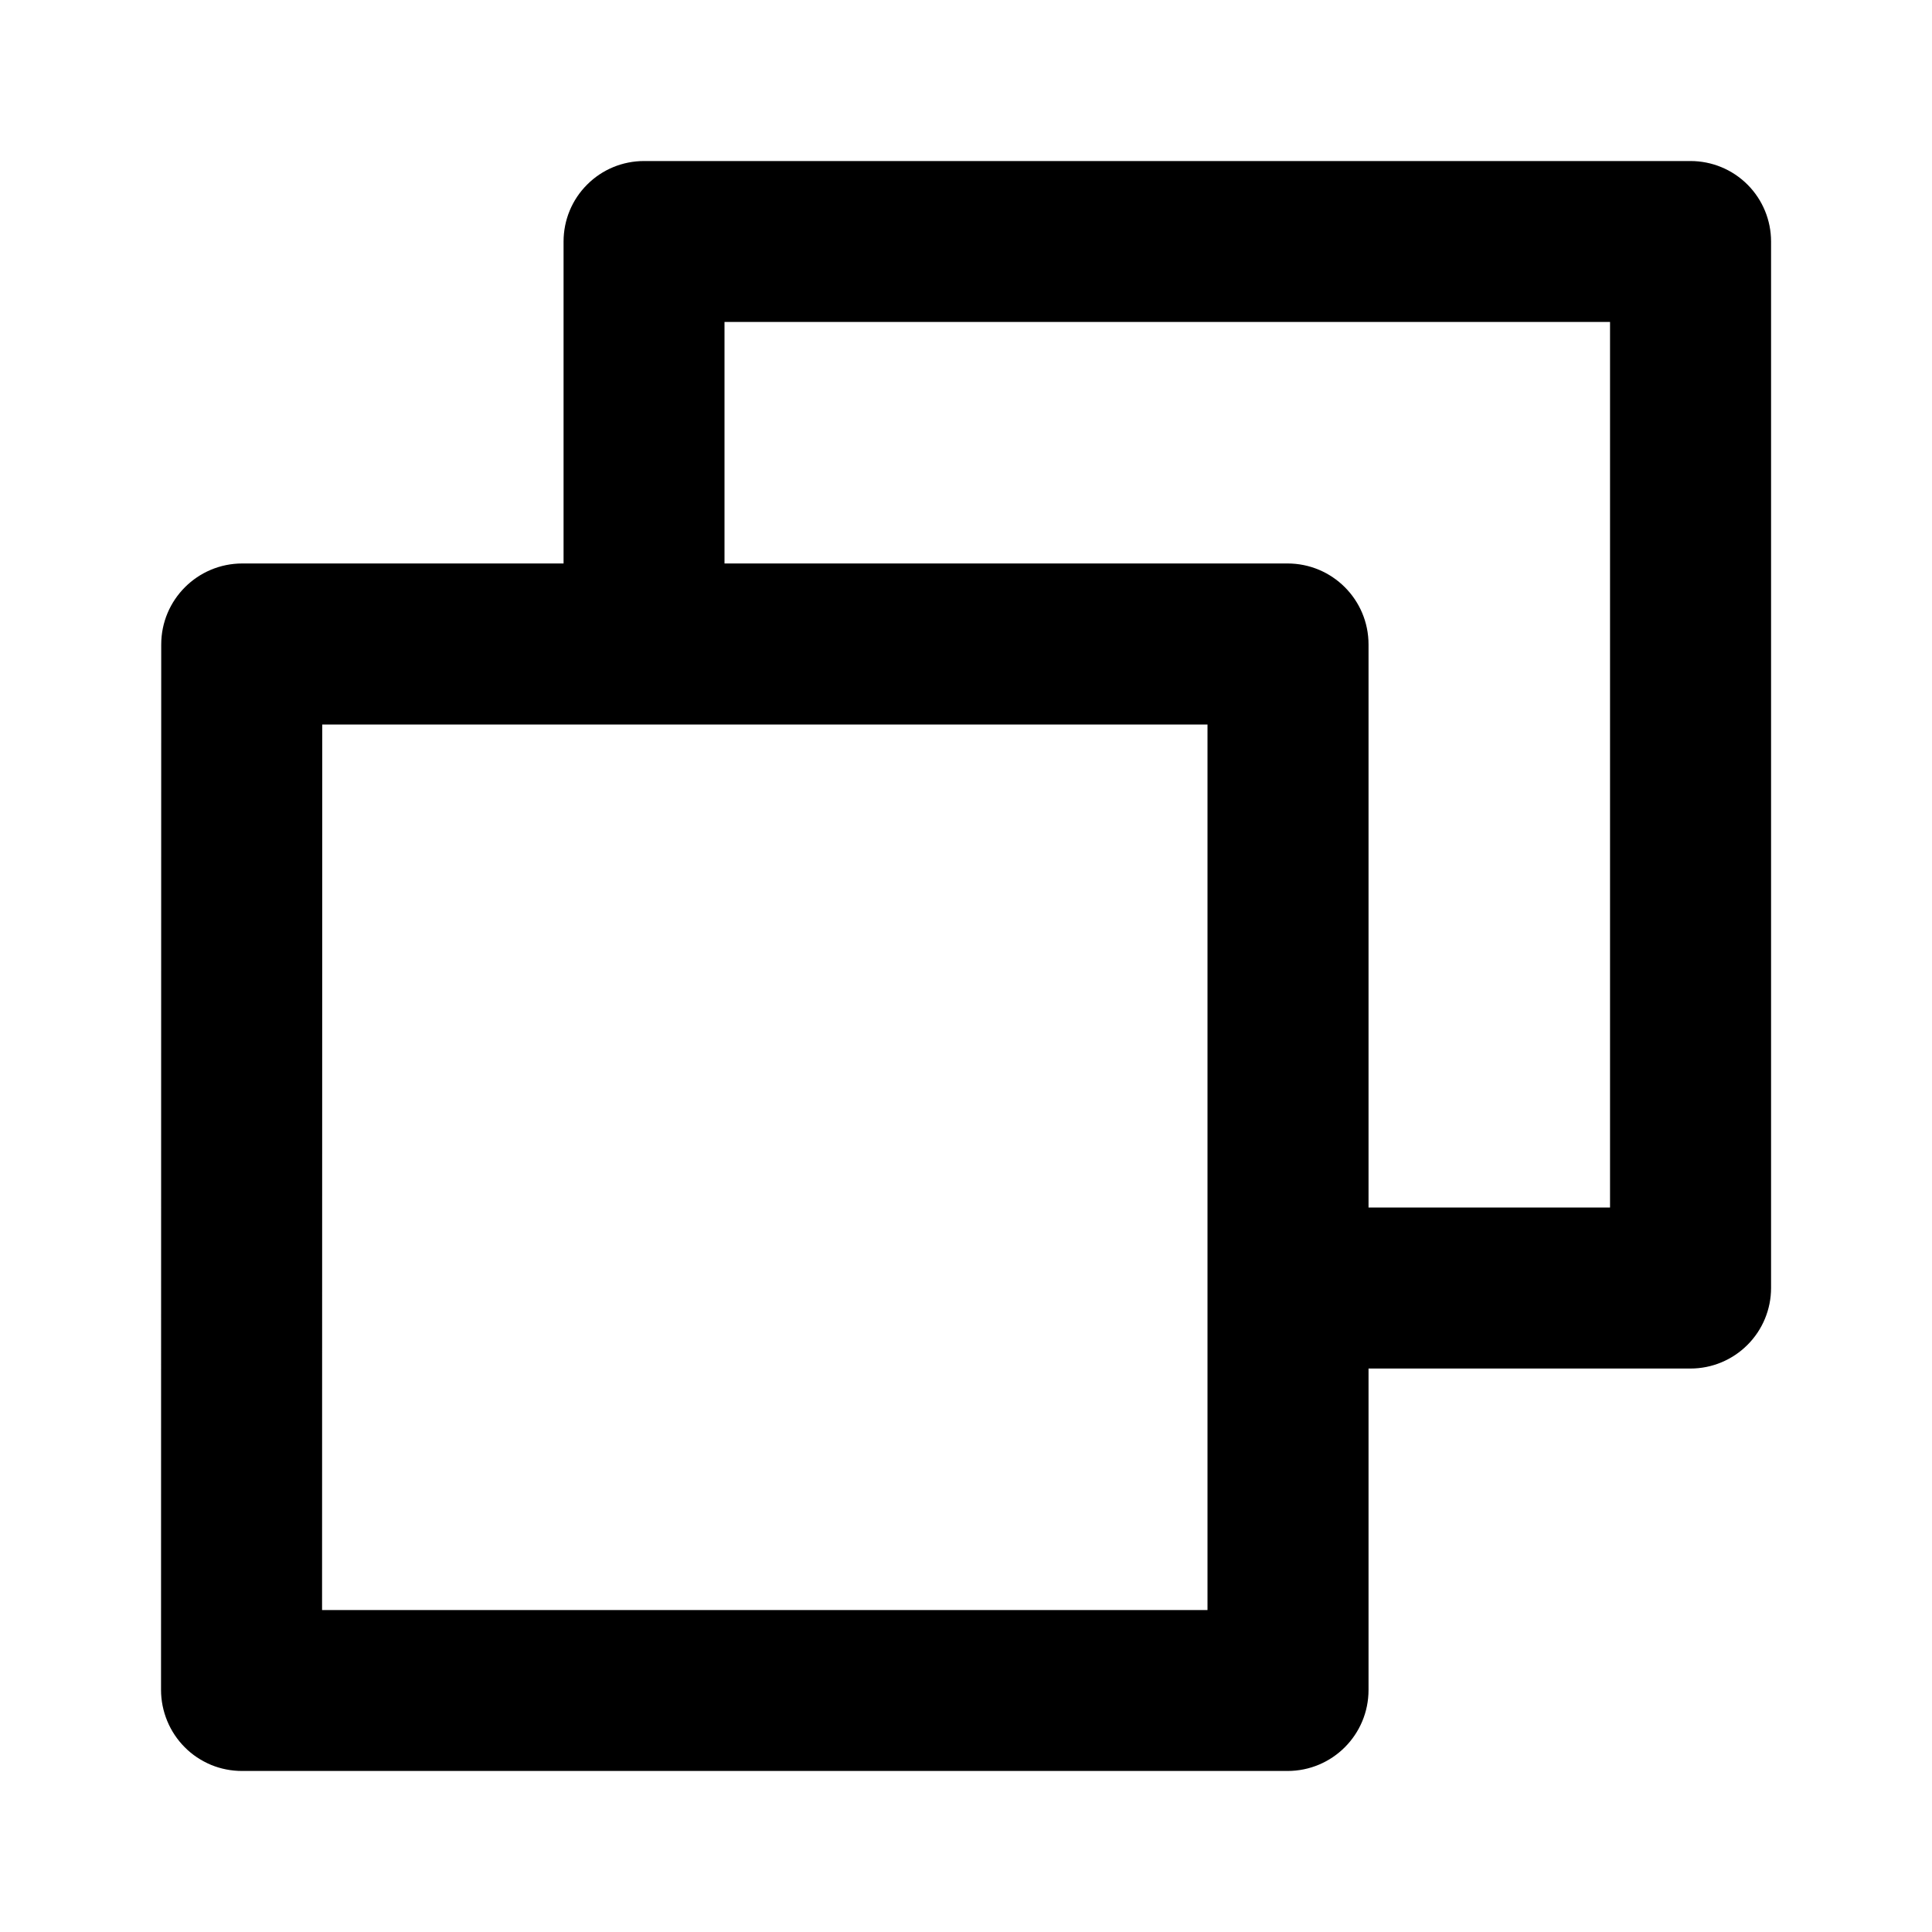
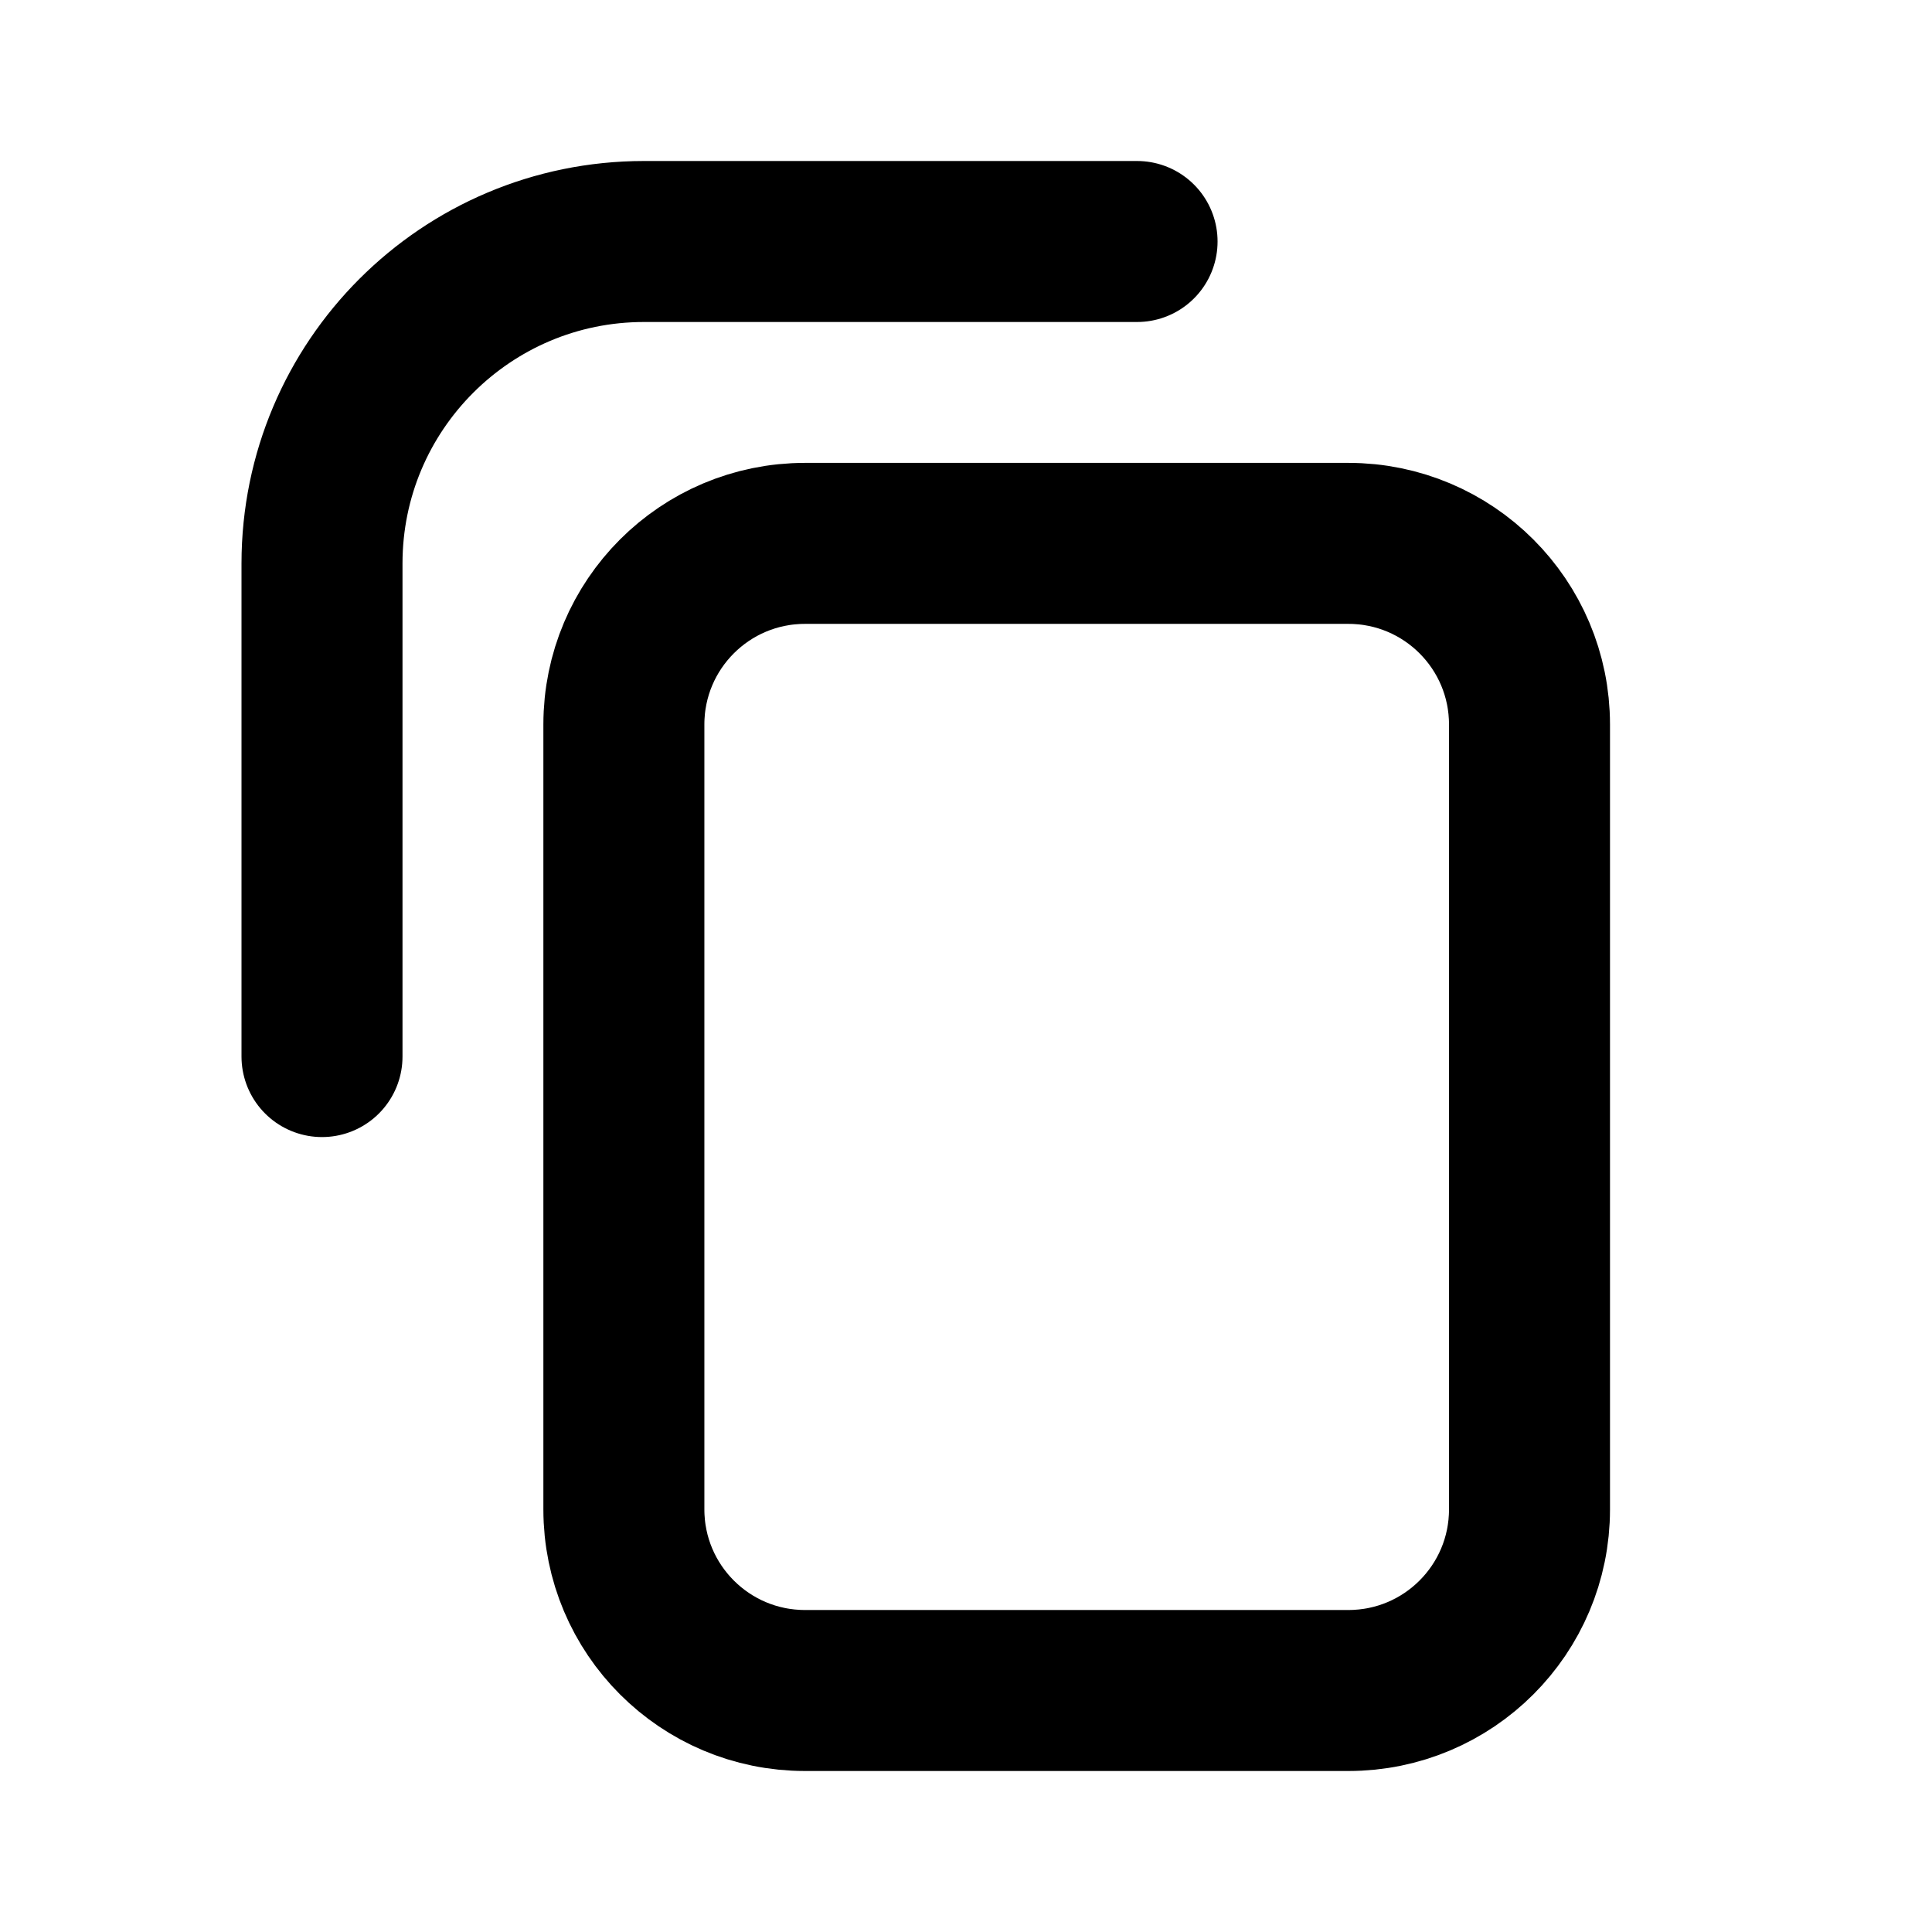
- <svg xmlns="http://www.w3.org/2000/svg" viewBox="0 0 20 20" fill="none">
-   <path d="M5.834 5.833V2.5C5.834 2.279 5.921 2.067 6.078 1.911C6.234 1.754 6.446 1.667 6.667 1.667H17.5C17.721 1.667 17.933 1.754 18.09 1.911C18.246 2.067 18.334 2.279 18.334 2.5V13.333C18.334 13.554 18.246 13.766 18.09 13.922C17.933 14.079 17.721 14.167 17.5 14.167H14.167V17.494C14.167 17.957 13.793 18.333 13.328 18.333H2.506C2.396 18.333 2.287 18.312 2.185 18.27C2.083 18.227 1.99 18.166 1.913 18.088C1.835 18.01 1.773 17.917 1.731 17.815C1.689 17.713 1.667 17.604 1.667 17.494L1.669 6.672C1.669 6.209 2.044 5.833 2.509 5.833H5.834ZM7.5 5.833H13.328C13.791 5.833 14.167 6.207 14.167 6.672V12.5H16.667V3.333H7.5V5.833ZM3.336 7.5L3.334 16.667H12.5V7.5H3.336Z" fill="currentColor" />
+ <svg xmlns="http://www.w3.org/2000/svg" width="24" height="24" viewBox="0 0 24 24" fill="none">
+   <path d="M4 13.125L4 7C4 4.791 5.791 3 8 3L14.125 3M10 21L16.75 21C17.993 21 19 19.993 19 18.75L19 9C19 7.757 17.993 6.75 16.75 6.75L10 6.75C8.757 6.75 7.75 7.757 7.75 9L7.75 18.75C7.75 19.993 8.757 21 10 21Z" stroke="currentColor" stroke-width="2" stroke-linecap="round" />
</svg>
